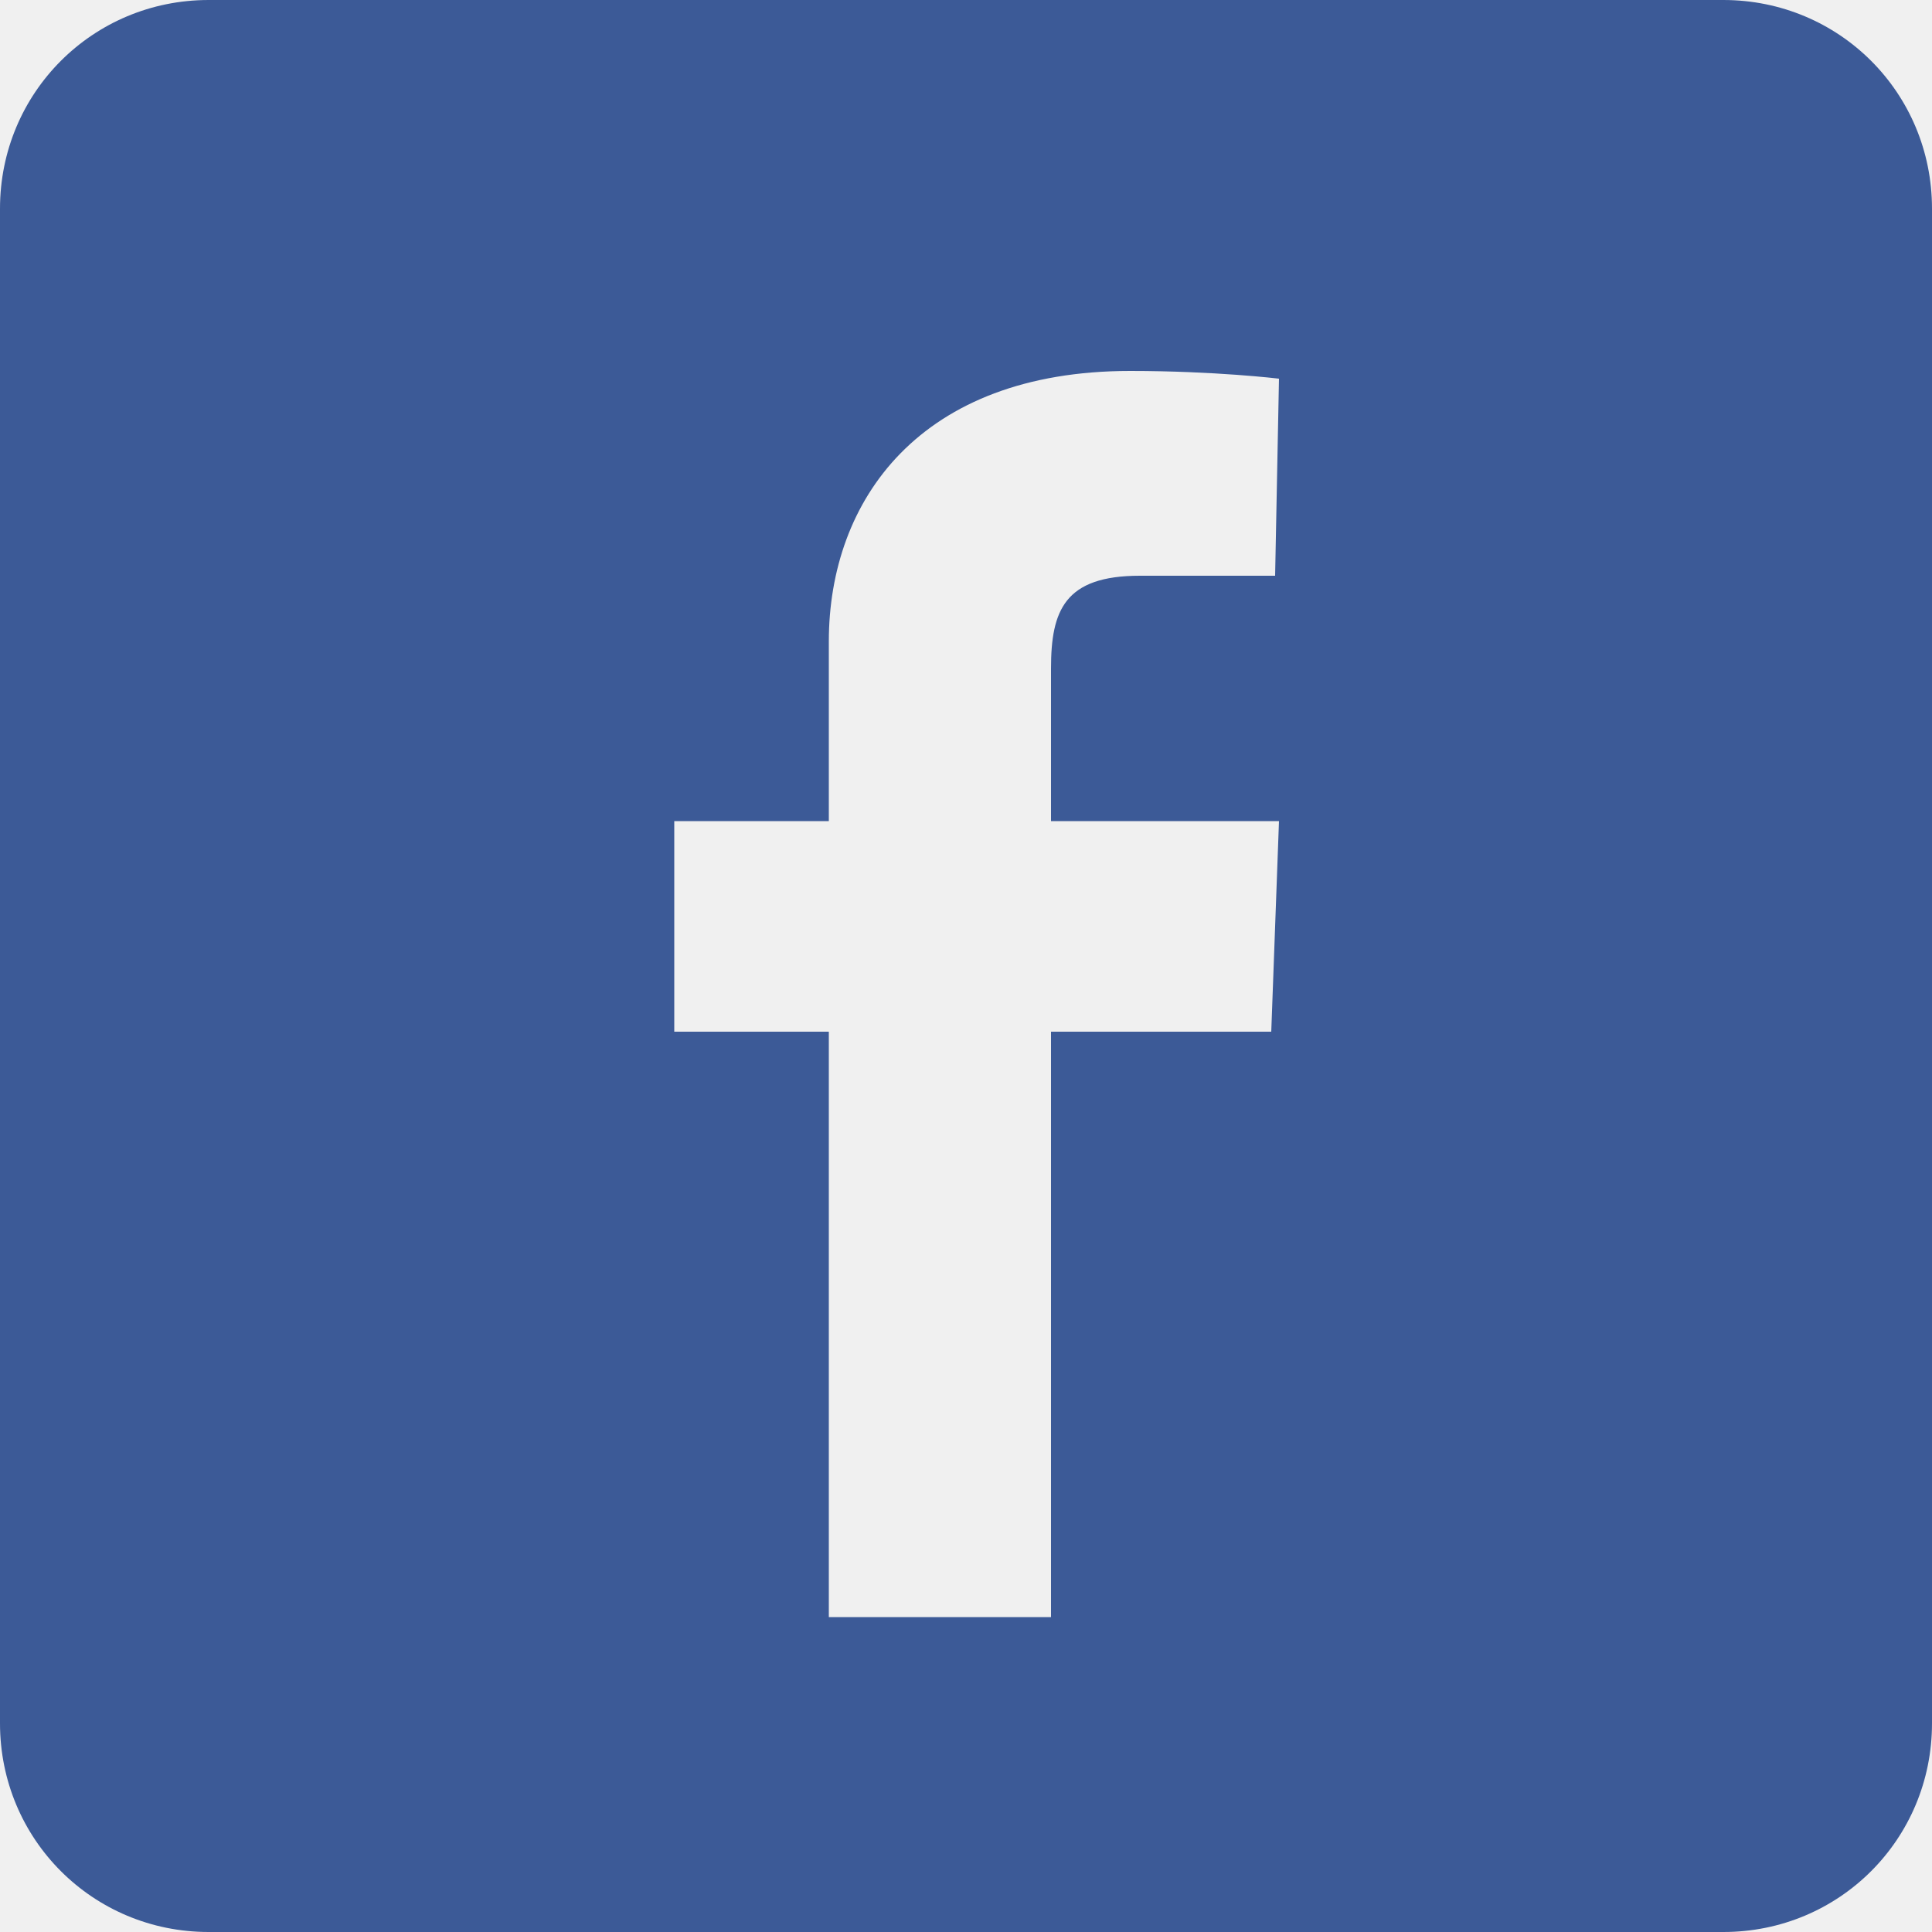
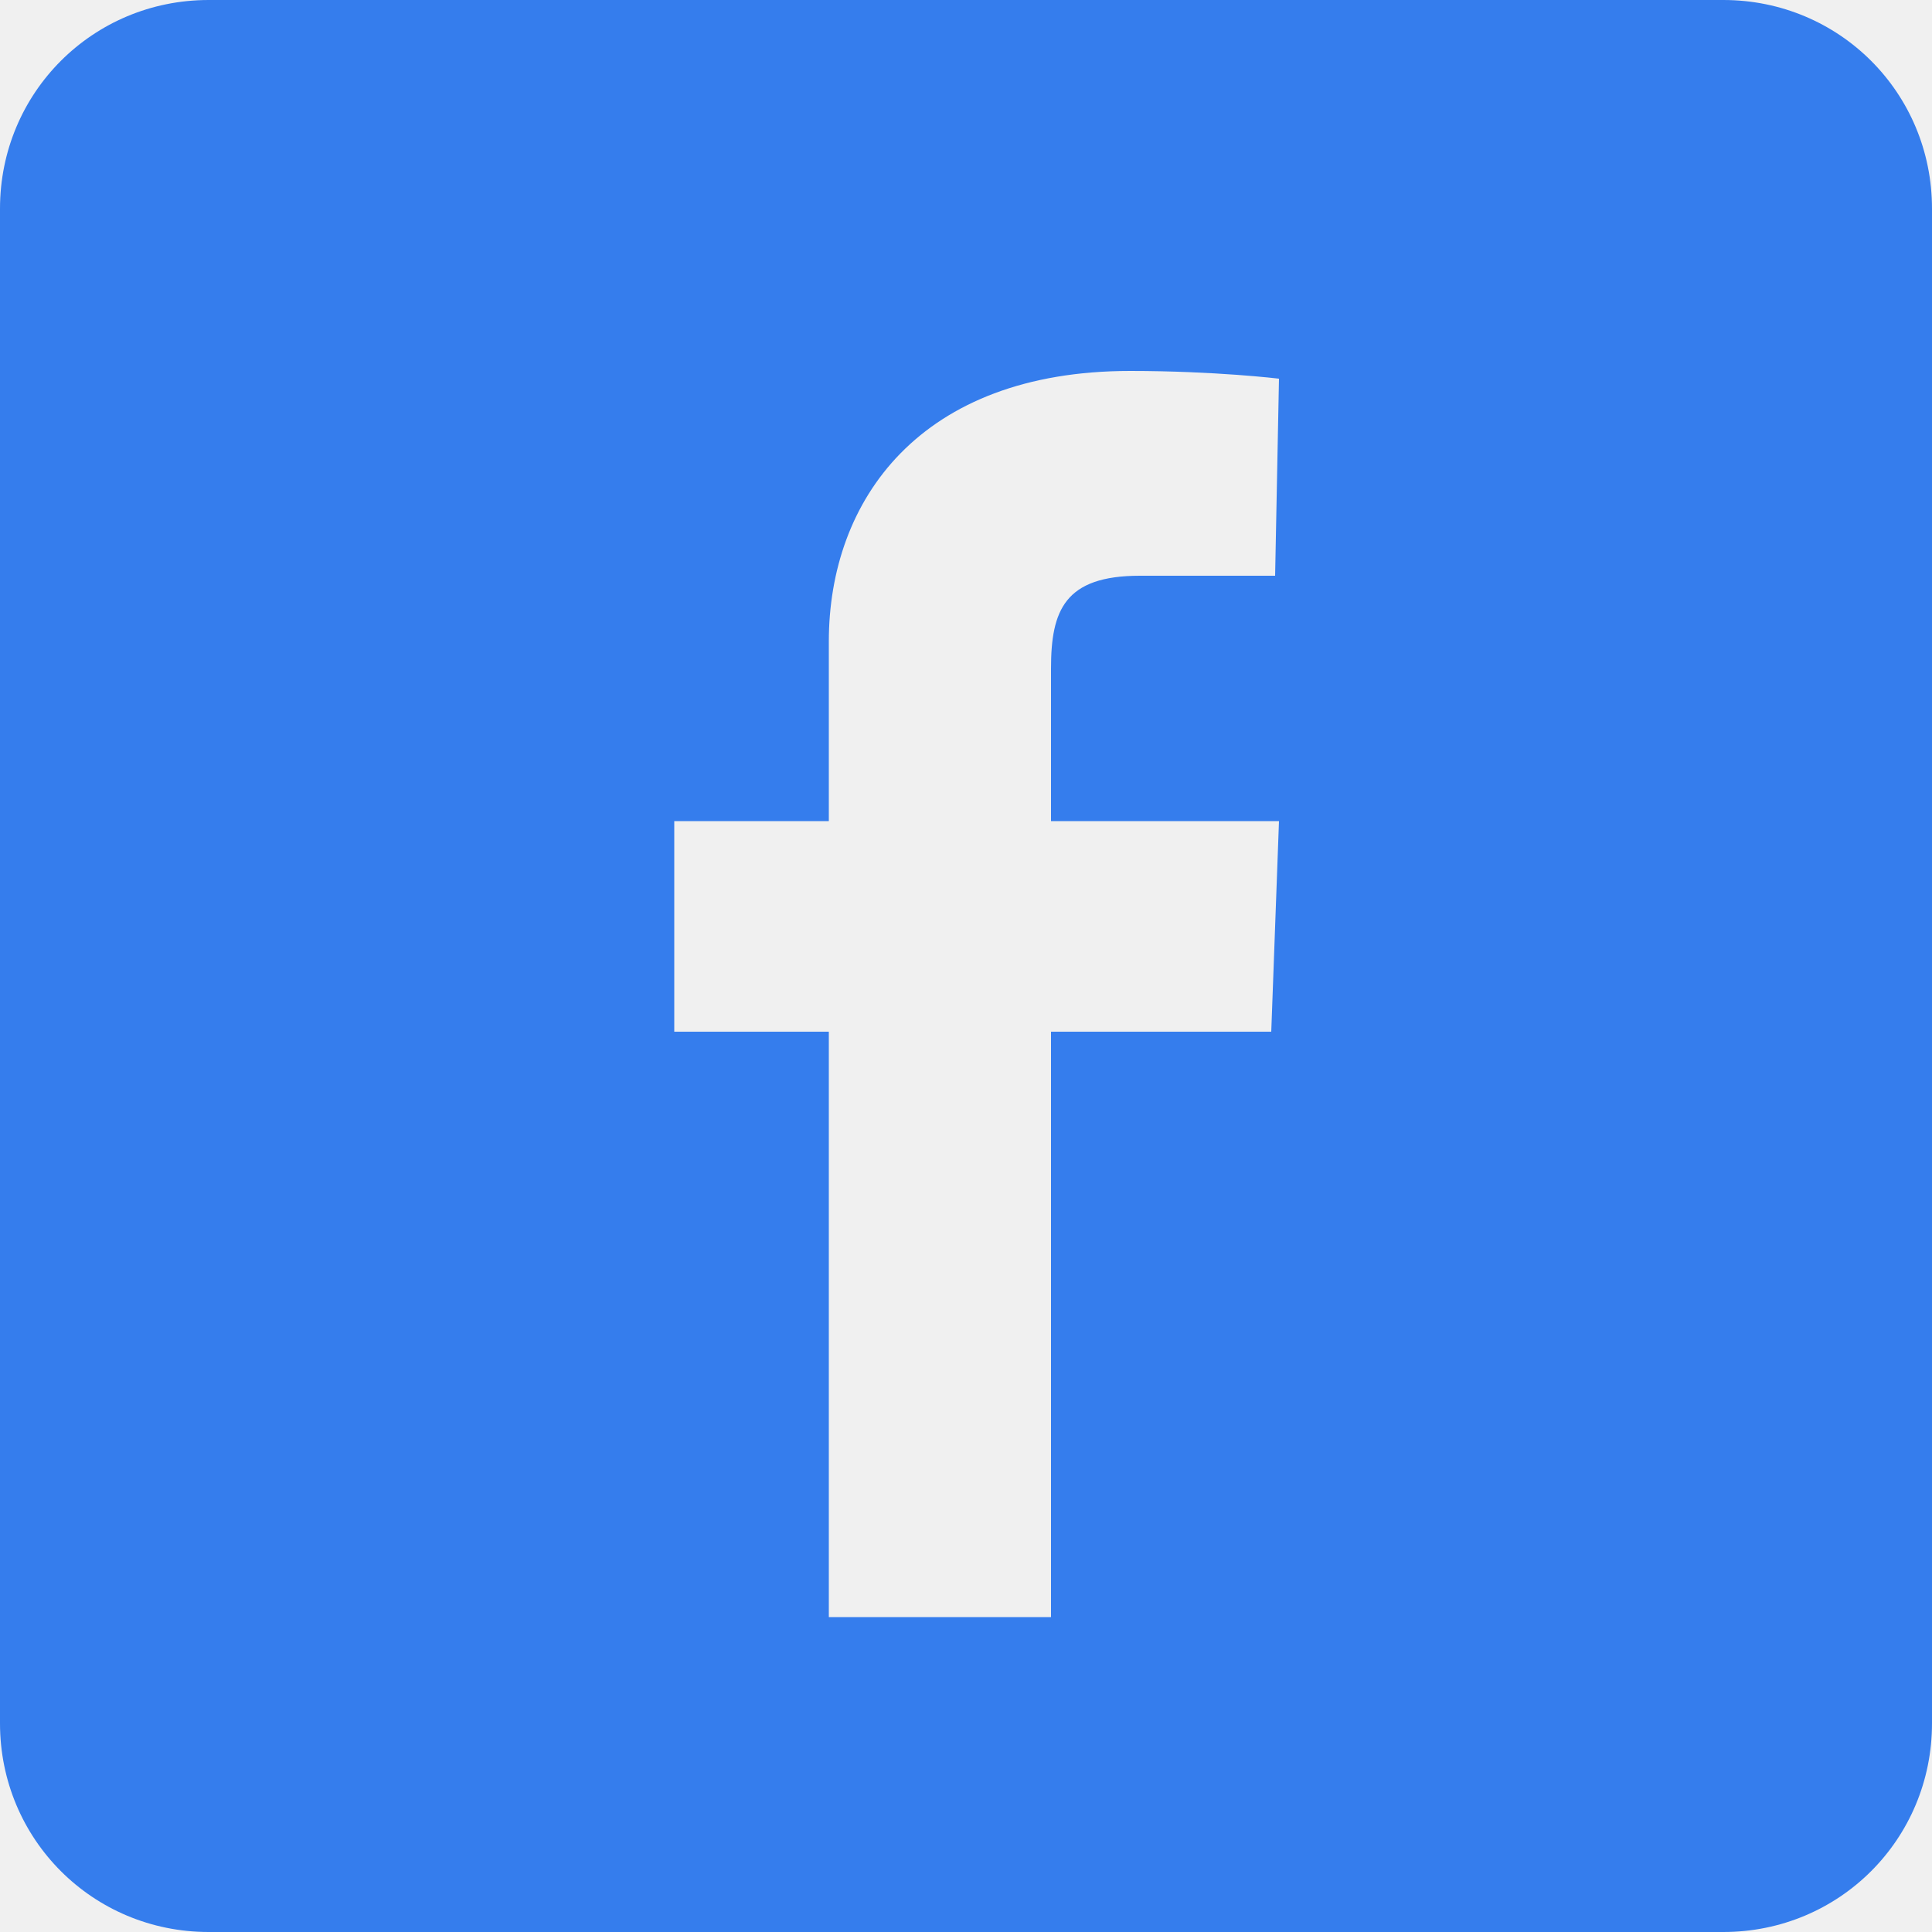
- <svg xmlns="http://www.w3.org/2000/svg" version="1.1" id="socialicious" x="0px" y="0px" width="100px" height="100px" viewBox="0 0 100 100" style="enable-background:new 0 0 100 100;" xml:space="preserve">
-   <style type="text/css">
- 
- 	.st0{fill:#464342;}
- 	.st1{fill:#E04B26;}
- 	.st2{fill:#E74B24;}
- 	.st3{fill:#E94C88;}
- 	.st4{fill:#1AB6EA;}
- 	.st5{fill:#EA2429;}
- 	.st6{fill:#EC1E82;}
- 	.st7{fill:#B9B9BA;}
- 	.st8{fill:#EE3E53;}
- 	.st9{fill:#EE4977;}
- 	.st10{fill:#5496D0;}
- 	.st11{fill:#BBBBBB;}
- 	.st12{fill:#BCBCBC;}
- 	.st13{fill:#F16722;}
- 	.st14{fill:#5A471C;}
- 	.st15{fill:url(#SVGID_1_);}
- 	.st16{fill:url(#SVGID_2_);}
- 	.st17{fill:#2AA9E0;}
- 	.st18{fill-rule:evenodd;clip-rule:evenodd;fill:#BBBBBB;}
- 	.st19{fill-rule:evenodd;clip-rule:evenodd;fill:#BCBCBC;}
- 	.st20{fill:#C93C27;}
- 	.st21{fill:#638BB0;}
- 	.st22{fill:#CA2027;}
- 	.st23{fill:#30302F;}
- 	.st24{fill:#34373D;}
- 	.st25{fill:#00405D;}
- 	.st26{fill:#007EE5;}
- 	.st27{fill:#00A8E1;}
- 	.st28{fill-rule:evenodd;clip-rule:evenodd;fill:#FFFFFF;}
- 	.st29{fill:#035795;}
- 	.st30{fill:#3C5A97;}
- 	.st31{fill:#3F64AE;}
- 	.st32{fill:#3F729B;}
- 	.st33{fill:#A42F23;}
- 	.st34{fill:#75C044;}
- 	.st35{fill:#A72723;}
- 	.st36{fill:#DB2726;}
- 	.st37{fill:#DD3333;}
- 	.st38{fill:url(#soundcloud_2_);}
- 	.st39{fill:#442D86;}
- 	.st40{fill:#44556B;}
- 
- </style>
-   <path id="facebook_1_" class="st30" d="M89.2,0H10.8C4.8,0,0,4.8,0,10.8v78.4c0,6,4.8,10.8,10.8,10.8h78.4c6,0,10.8-4.8,10.8-10.8  V10.8C100,4.8,95.2,0,89.2,0z M65.8,53.4H54.4v30.3H42.9V53.4h-8V42.5h8c0,0,0-4.5,0-9.3c0-7.3,4.7-14,15.6-14  c4.4,0,7.7,0.4,7.7,0.4L66,29.8c0,0-3.3,0-7,0c-3.9,0-4.6,1.8-4.6,4.8c0,0.4,0,0.5,0,0.5c0,0.8,0,2.9,0,7.4h11.8L65.8,53.4z" />
+ <svg xmlns="http://www.w3.org/2000/svg" version="1.1" id="socialicious" x="0px" y="0px" width="100px" height="100px" viewBox="0 0 100 100" enable-background="new 0 0 100 100" xml:space="preserve">
+   <path id="facebook_1_" fill="#357DED" d="M89.2,0H10.8C4.8,0,0,4.8,0,10.8v78.4c0,6,4.8,10.8,10.8,10.8h78.4c6,0,10.8-4.8,10.8-10.8  V10.8C100,4.8,95.2,0,89.2,0z M65.8,53.4H54.4v30.3H42.9V53.4h-8V42.5h8c0,0,0-4.5,0-9.3c0-7.3,4.7-14,15.6-14  c4.4,0,7.7,0.4,7.7,0.4L66,29.8c0,0-3.3,0-7,0c-3.9,0-4.6,1.8-4.6,4.8c0,0.4,0,0.5,0,0.5c0,0.8,0,2.9,0,7.4h11.8L65.8,53.4z" />
</svg>
